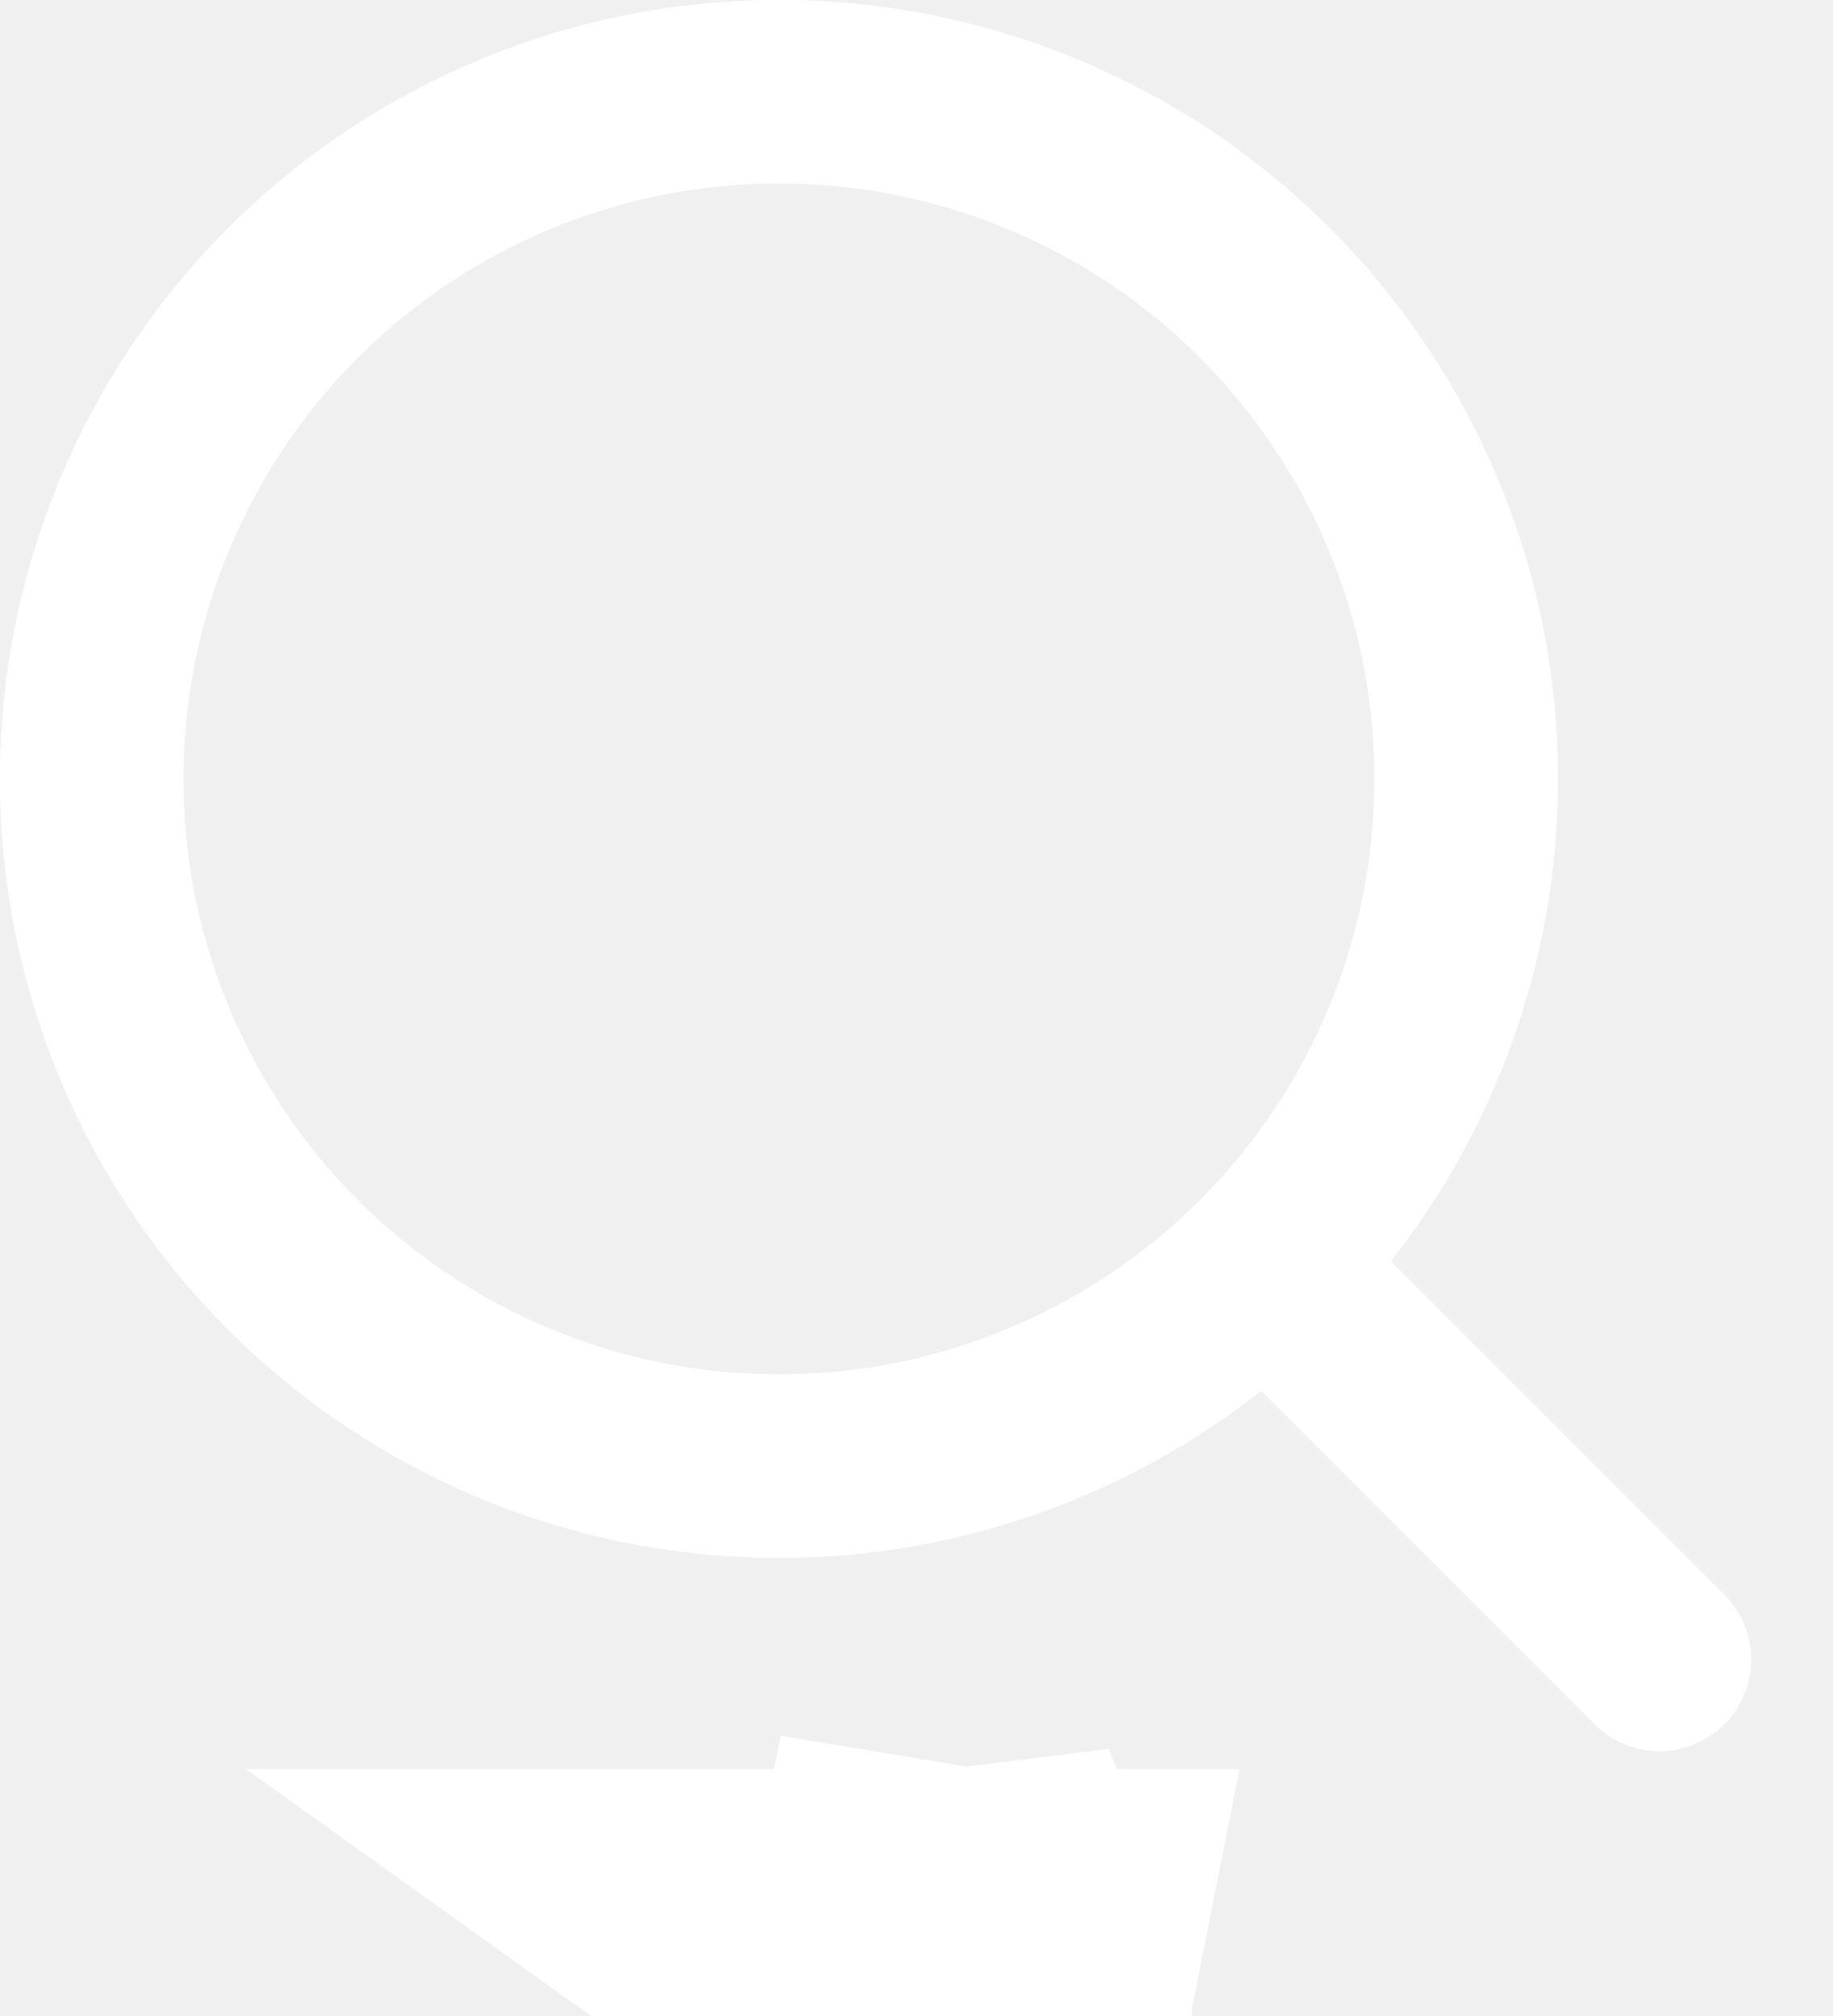
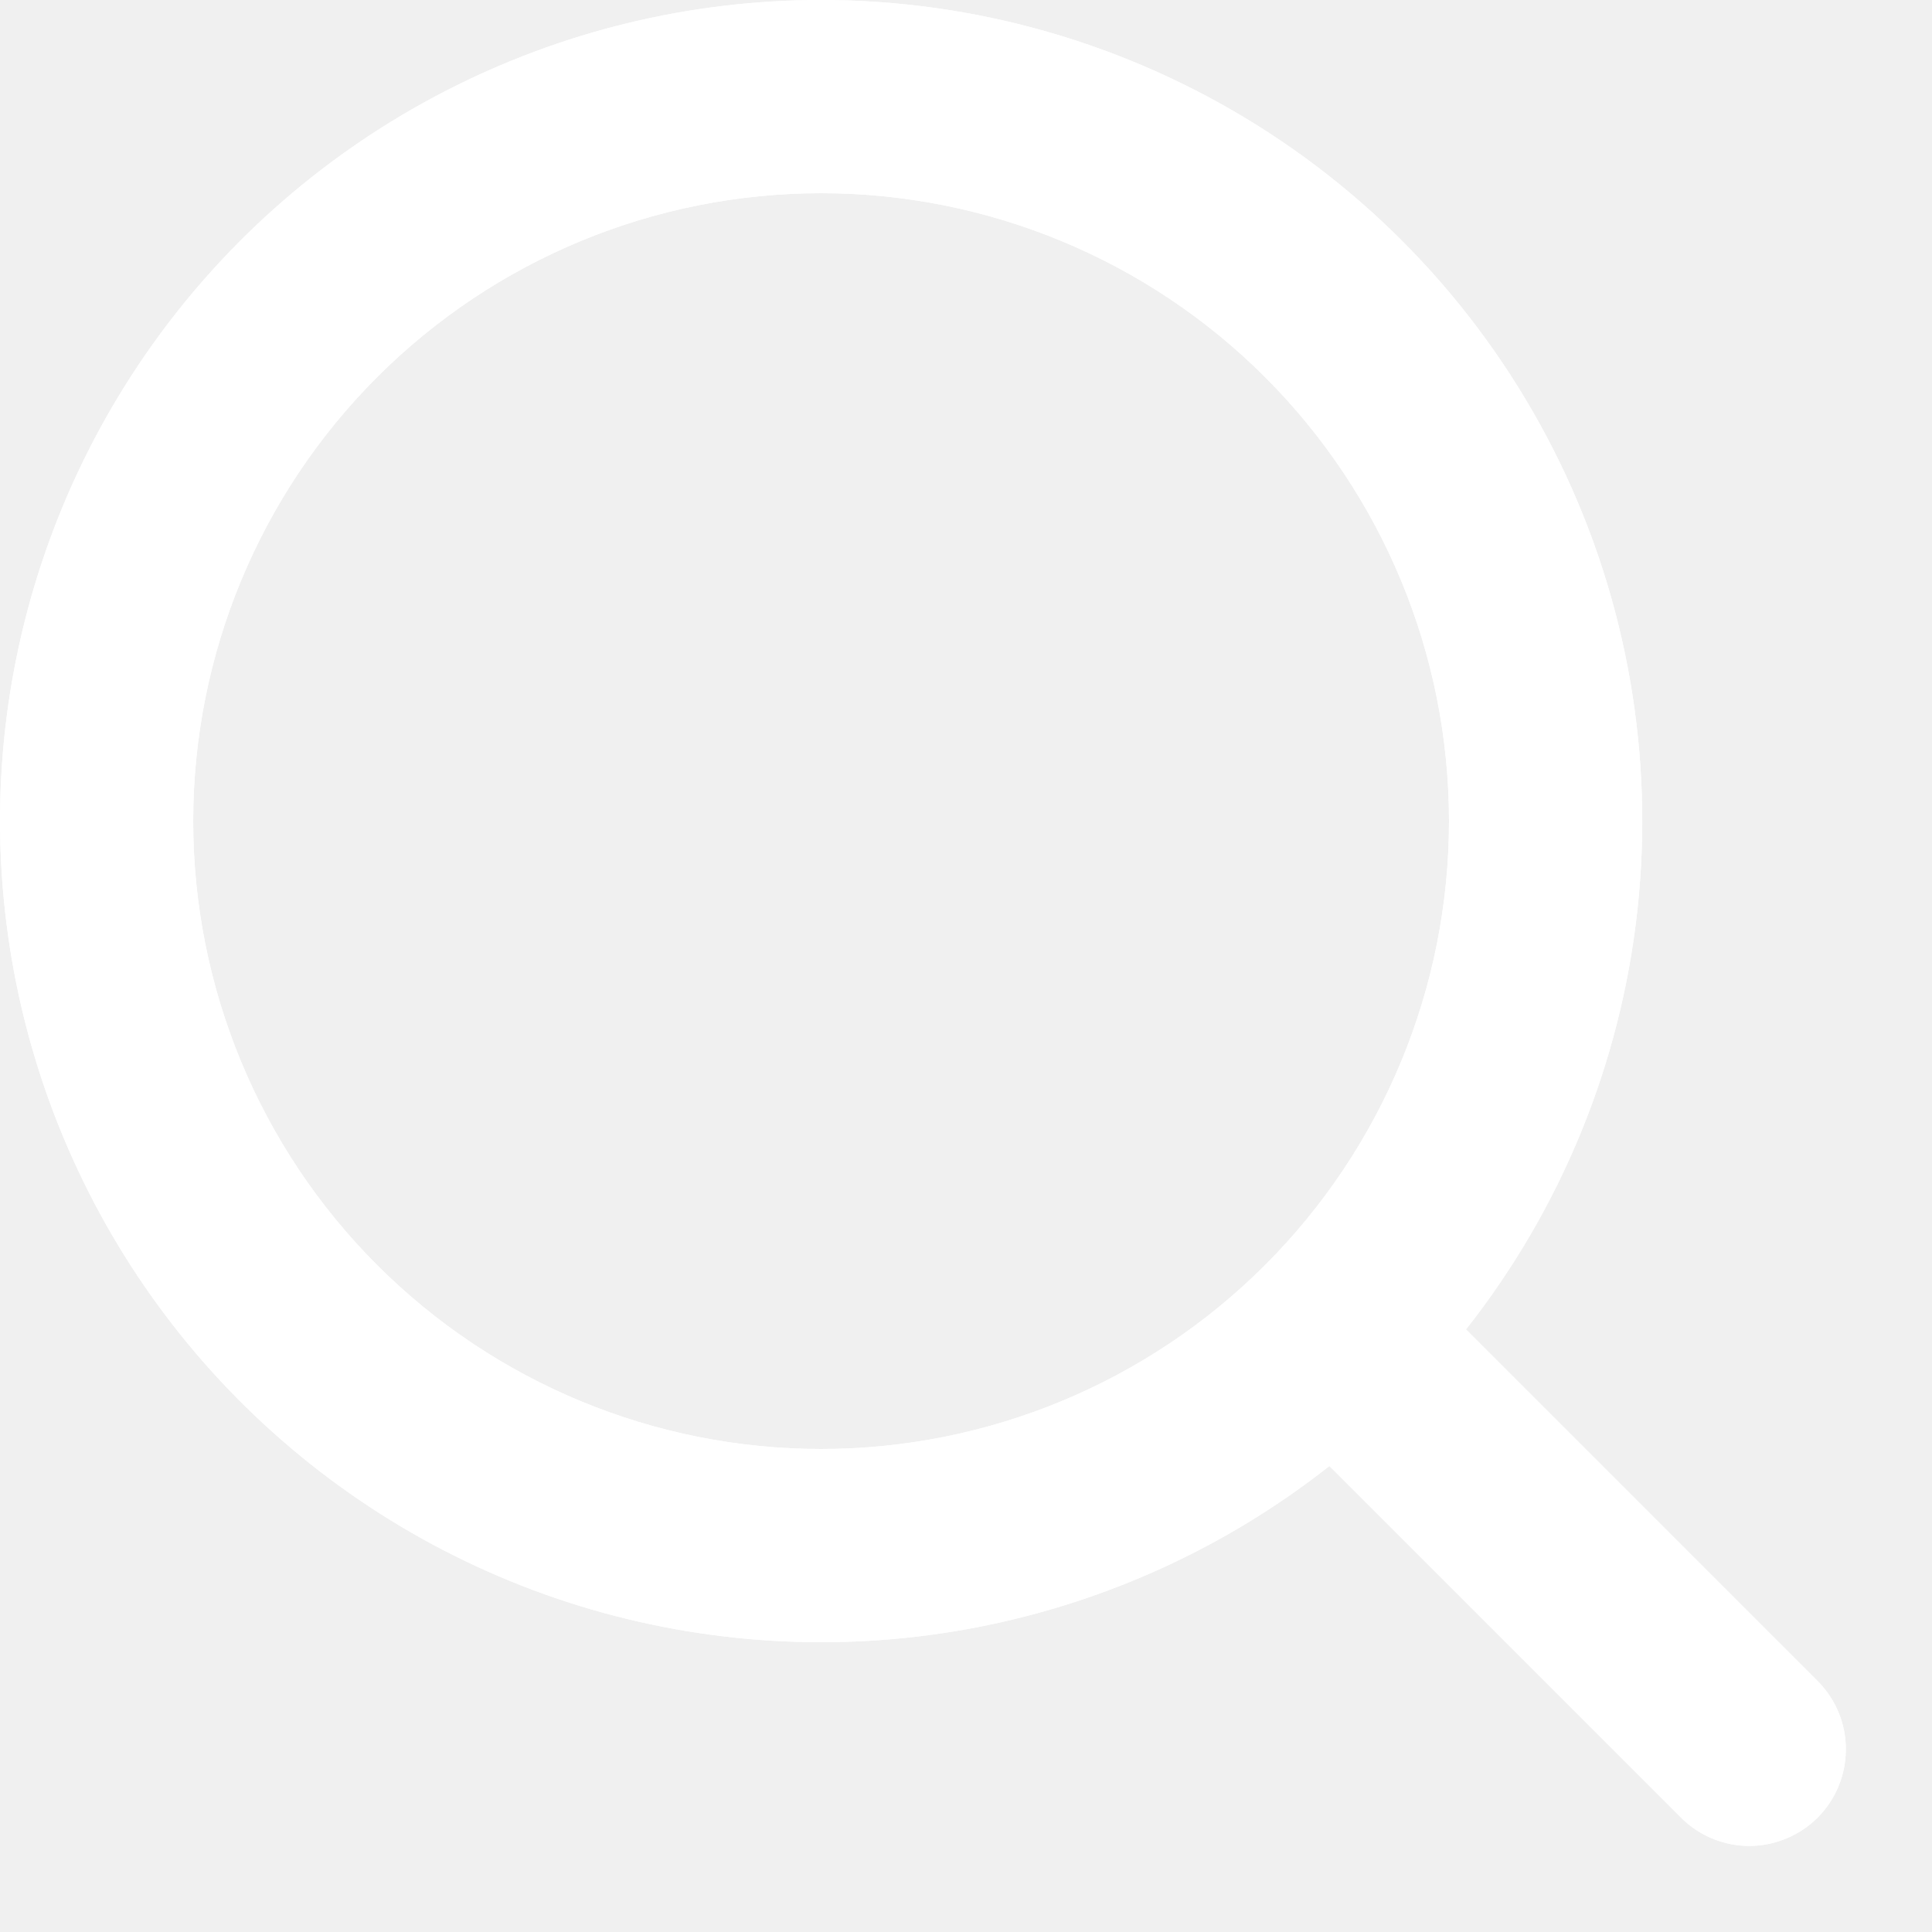
- <svg xmlns="http://www.w3.org/2000/svg" width="20" height="22" viewBox="0 0 20 22" fill="none">
-   <path d="M10.48 21.81L10.473 21.805L10.481 21.805L10.48 21.81ZM10.48 21.81L10.495 21.814M10.48 21.81L10.483 21.805L10.491 21.804L10.495 21.814M10.495 21.814L10.507 21.81M10.495 21.814L10.497 21.804L10.503 21.805L10.507 21.81M10.507 21.81L10.508 21.809L10.508 21.805L10.505 21.805L10.507 21.81Z" stroke="white" stroke-width="5" />
-   <mask id="path-2-inside-1_406_21" fill="white">
+ <svg xmlns="http://www.w3.org/2000/svg" width="20" height="20" viewBox="0 0 20 20" fill="none">
+   <mask id="path-1-inside-1_689_77" fill="white">
    <path fill-rule="evenodd" clip-rule="evenodd" d="M8.5 1.91687e-08C7.144 0 5.809 0.324 4.604 0.946C3.399 1.567 2.361 2.467 1.575 3.572C0.789 4.676 0.279 5.952 0.086 7.294C-0.106 8.636 0.026 10.004 0.47 11.285C0.914 12.565 1.657 13.721 2.639 14.656C3.621 15.59 4.811 16.277 6.112 16.658C7.413 17.038 8.786 17.103 10.117 16.845C11.447 16.587 12.697 16.015 13.762 15.176L17.414 18.828C17.602 19.01 17.855 19.111 18.117 19.109C18.379 19.106 18.63 19.001 18.816 18.816C19.001 18.63 19.106 18.38 19.108 18.117C19.111 17.855 19.01 17.603 18.828 17.414L15.176 13.762C16.164 12.509 16.779 11.002 16.951 9.416C17.123 7.829 16.845 6.226 16.148 4.79C15.451 3.354 14.365 2.143 13.012 1.296C11.659 0.449 10.096 -0 8.5 1.91687e-08ZM2 8.5C2 6.776 2.685 5.123 3.904 3.904C5.123 2.685 6.776 2 8.5 2C10.224 2 11.877 2.685 13.096 3.904C14.315 5.123 15 6.776 15 8.5C15 10.224 14.315 11.877 13.096 13.096C11.877 14.315 10.224 15 8.5 15C6.776 15 5.123 14.315 3.904 13.096C2.685 11.877 2 10.224 2 8.5Z" />
  </mask>
  <path fill-rule="evenodd" clip-rule="evenodd" d="M8.5 1.91687e-08C7.144 0 5.809 0.324 4.604 0.946C3.399 1.567 2.361 2.467 1.575 3.572C0.789 4.676 0.279 5.952 0.086 7.294C-0.106 8.636 0.026 10.004 0.47 11.285C0.914 12.565 1.657 13.721 2.639 14.656C3.621 15.59 4.811 16.277 6.112 16.658C7.413 17.038 8.786 17.103 10.117 16.845C11.447 16.587 12.697 16.015 13.762 15.176L17.414 18.828C17.602 19.01 17.855 19.111 18.117 19.109C18.379 19.106 18.63 19.001 18.816 18.816C19.001 18.63 19.106 18.38 19.108 18.117C19.111 17.855 19.01 17.603 18.828 17.414L15.176 13.762C16.164 12.509 16.779 11.002 16.951 9.416C17.123 7.829 16.845 6.226 16.148 4.79C15.451 3.354 14.365 2.143 13.012 1.296C11.659 0.449 10.096 -0 8.5 1.91687e-08ZM2 8.5C2 6.776 2.685 5.123 3.904 3.904C5.123 2.685 6.776 2 8.5 2C10.224 2 11.877 2.685 13.096 3.904C14.315 5.123 15 6.776 15 8.5C15 10.224 14.315 11.877 13.096 13.096C11.877 14.315 10.224 15 8.5 15C6.776 15 5.123 14.315 3.904 13.096C2.685 11.877 2 10.224 2 8.5Z" fill="white" />
-   <path d="M8.5 1.91687e-08L8.499 -11H8.499L8.5 1.91687e-08ZM13.762 15.176L21.54 7.398L14.629 0.487L6.953 6.536L13.762 15.176ZM17.414 18.828L9.636 26.606L9.703 26.674L9.772 26.74L17.414 18.828ZM18.828 17.414L26.74 9.772L26.674 9.703L26.606 9.636L18.828 17.414ZM15.176 13.762L6.537 6.952L0.486 14.629L7.398 21.54L15.176 13.762ZM2 8.5H-9H2ZM8.5 2V-9V2ZM15 8.5H26H15ZM8.499 -11C5.389 -11 2.325 -10.256 -0.438 -8.83L9.647 10.722C9.292 10.905 8.899 11 8.501 11L8.499 -11ZM-0.438 -8.83C-3.202 -7.405 -5.585 -5.339 -7.387 -2.806L10.537 9.949C10.306 10.274 10.001 10.539 9.647 10.722L-0.438 -8.83ZM-7.387 -2.806C-9.19 -0.272 -10.361 2.655 -10.802 5.733L10.975 8.855C10.919 9.249 10.768 9.625 10.537 9.949L-7.387 -2.806ZM-10.802 5.733C-11.243 8.811 -10.942 11.95 -9.923 14.888L10.863 7.681C10.993 8.058 11.032 8.46 10.975 8.855L-10.802 5.733ZM-9.923 14.888C-8.905 17.826 -7.198 20.478 -4.946 22.622L10.225 6.689C10.513 6.964 10.732 7.304 10.863 7.681L-9.923 14.888ZM-4.946 22.622C-2.695 24.766 0.037 26.341 3.022 27.215L9.203 6.101C9.585 6.213 9.936 6.415 10.225 6.689L-4.946 22.622ZM3.022 27.215C6.006 28.088 9.156 28.235 12.209 27.644L8.025 6.046C8.416 5.97 8.82 5.989 9.203 6.101L3.022 27.215ZM12.209 27.644C15.261 27.053 18.128 25.74 20.57 23.816L6.953 6.536C7.266 6.29 7.634 6.121 8.025 6.046L12.209 27.644ZM5.984 22.954L9.636 26.606L25.192 11.05L21.54 7.398L5.984 22.954ZM9.772 26.74C12.035 28.926 15.066 30.136 18.213 30.108L18.022 8.109C20.643 8.086 23.17 9.094 25.056 10.916L9.772 26.74ZM18.213 30.108C21.359 30.081 24.369 28.819 26.594 26.594L11.037 11.038C12.892 9.184 15.4 8.132 18.022 8.109L18.213 30.108ZM26.594 26.594C28.819 24.369 30.081 21.359 30.108 18.213L8.109 18.022C8.132 15.4 9.183 12.892 11.037 11.038L26.594 26.594ZM30.108 18.213C30.135 15.067 28.926 12.035 26.74 9.772L10.916 25.056C9.094 23.17 8.086 20.644 8.109 18.022L30.108 18.213ZM26.606 9.636L22.954 5.984L7.398 21.54L11.05 25.192L26.606 9.636ZM23.815 20.572C26.081 17.696 27.492 14.241 27.887 10.601L6.015 8.231C6.065 7.764 6.246 7.321 6.537 6.952L23.815 20.572ZM27.887 10.601C28.281 6.961 27.643 3.283 26.045 -0.011L6.251 9.591C6.046 9.169 5.964 8.697 6.015 8.231L27.887 10.601ZM26.045 -0.011C24.447 -3.305 21.954 -6.083 18.851 -8.026L7.173 10.619C6.776 10.37 6.456 10.014 6.251 9.591L26.045 -0.011ZM18.851 -8.026C15.748 -9.97 12.16 -11 8.499 -11L8.501 11C8.031 11 7.571 10.868 7.173 10.619L18.851 -8.026ZM13 8.5C13 9.693 12.526 10.838 11.682 11.682L-3.875 -3.874C-7.156 -0.592 -9 3.859 -9 8.5H13ZM11.682 11.682C10.838 12.526 9.693 13 8.5 13V-9C3.858 -9 -0.593 -7.156 -3.875 -3.874L11.682 11.682ZM8.5 13C7.306 13 6.162 12.526 5.318 11.682L20.874 -3.874C17.592 -7.156 13.141 -9 8.5 -9V13ZM5.318 11.682C4.474 10.838 4 9.693 4 8.5H26C26 3.859 24.156 -0.592 20.874 -3.874L5.318 11.682ZM4 8.5C4 7.307 4.474 6.162 5.318 5.318L20.874 20.874C24.156 17.593 26 13.141 26 8.5H4ZM5.318 5.318C6.162 4.474 7.306 4 8.5 4V26C13.141 26 17.592 24.156 20.874 20.874L5.318 5.318ZM8.5 4C9.693 4 10.838 4.474 11.682 5.318L-3.875 20.874C-0.593 24.156 3.858 26 8.5 26V4ZM11.682 5.318C12.526 6.162 13 7.307 13 8.5H-9C-9 13.141 -7.156 17.593 -3.875 20.874L11.682 5.318Z" fill="white" mask="url(#path-2-inside-1_406_21)" />
+   <path d="M8.5 1.91687e-08L8.499 -11H8.499L8.5 1.91687e-08ZM13.762 15.176L21.54 7.398L14.629 0.487L6.953 6.536L13.762 15.176ZM17.414 18.828L9.636 26.606L9.703 26.674L9.772 26.74L17.414 18.828ZM18.828 17.414L26.74 9.772L26.674 9.703L26.606 9.636L18.828 17.414ZM15.176 13.762L6.537 6.952L0.486 14.629L7.398 21.54L15.176 13.762ZM2 8.5H-9H2ZM8.5 2V-9V2ZM15 8.5H26H15ZM8.499 -11C5.389 -11 2.325 -10.256 -0.438 -8.83L9.647 10.722C9.292 10.905 8.899 11 8.501 11L8.499 -11ZM-0.438 -8.83C-3.202 -7.405 -5.585 -5.339 -7.387 -2.806L10.537 9.949C10.306 10.274 10.001 10.539 9.647 10.722L-0.438 -8.83ZM-7.387 -2.806C-9.19 -0.272 -10.361 2.655 -10.802 5.733L10.975 8.855C10.919 9.249 10.768 9.625 10.537 9.949L-7.387 -2.806ZM-10.802 5.733C-11.243 8.811 -10.942 11.95 -9.923 14.888L10.863 7.681C10.993 8.058 11.032 8.46 10.975 8.855L-10.802 5.733ZM-9.923 14.888C-8.905 17.826 -7.198 20.478 -4.946 22.622L10.225 6.689C10.513 6.964 10.732 7.304 10.863 7.681L-9.923 14.888ZM-4.946 22.622C-2.695 24.766 0.037 26.341 3.022 27.215L9.203 6.101C9.585 6.213 9.936 6.415 10.225 6.689L-4.946 22.622ZM3.022 27.215C6.006 28.088 9.156 28.235 12.209 27.644L8.025 6.046C8.416 5.97 8.82 5.989 9.203 6.101L3.022 27.215ZM12.209 27.644C15.261 27.053 18.128 25.74 20.57 23.816L6.953 6.536C7.266 6.29 7.634 6.121 8.025 6.046L12.209 27.644ZM5.984 22.954L9.636 26.606L25.192 11.05L21.54 7.398L5.984 22.954ZM9.772 26.74C12.035 28.926 15.066 30.136 18.213 30.108L18.022 8.109C20.643 8.086 23.17 9.094 25.056 10.916L9.772 26.74ZM18.213 30.108C21.359 30.081 24.369 28.819 26.594 26.594L11.037 11.038C12.892 9.184 15.4 8.132 18.022 8.109L18.213 30.108ZM26.594 26.594C28.819 24.369 30.081 21.359 30.108 18.213L8.109 18.022C8.132 15.4 9.183 12.892 11.037 11.038L26.594 26.594ZM30.108 18.213C30.135 15.067 28.926 12.035 26.74 9.772L10.916 25.056C9.094 23.17 8.086 20.644 8.109 18.022L30.108 18.213ZM26.606 9.636L22.954 5.984L7.398 21.54L11.05 25.192L26.606 9.636ZM23.815 20.572C26.081 17.696 27.492 14.241 27.887 10.601L6.015 8.231C6.065 7.764 6.246 7.321 6.537 6.952L23.815 20.572ZM27.887 10.601C28.281 6.961 27.643 3.283 26.045 -0.011L6.251 9.591C6.046 9.169 5.964 8.697 6.015 8.231L27.887 10.601ZM26.045 -0.011C24.447 -3.305 21.954 -6.083 18.851 -8.026L7.173 10.619C6.776 10.37 6.456 10.014 6.251 9.591L26.045 -0.011ZM18.851 -8.026C15.748 -9.97 12.16 -11 8.499 -11L8.501 11C8.031 11 7.571 10.868 7.173 10.619L18.851 -8.026ZM13 8.5C13 9.693 12.526 10.838 11.682 11.682L-3.875 -3.874C-7.156 -0.592 -9 3.859 -9 8.5H13ZM11.682 11.682C10.838 12.526 9.693 13 8.5 13V-9C3.858 -9 -0.593 -7.156 -3.875 -3.874L11.682 11.682ZM8.5 13C7.306 13 6.162 12.526 5.318 11.682L20.874 -3.874C17.592 -7.156 13.141 -9 8.5 -9V13ZM5.318 11.682C4.474 10.838 4 9.693 4 8.5H26C26 3.859 24.156 -0.592 20.874 -3.874L5.318 11.682ZM4 8.5C4 7.307 4.474 6.162 5.318 5.318L20.874 20.874C24.156 17.593 26 13.141 26 8.5H4ZM5.318 5.318C6.162 4.474 7.306 4 8.5 4V26C13.141 26 17.592 24.156 20.874 20.874L5.318 5.318ZM8.5 4C9.693 4 10.838 4.474 11.682 5.318L-3.875 20.874C-0.593 24.156 3.858 26 8.5 26V4ZM11.682 5.318C12.526 6.162 13 7.307 13 8.5H-9C-9 13.141 -7.156 17.593 -3.875 20.874L11.682 5.318Z" fill="white" mask="url(#path-1-inside-1_689_77)" />
</svg>
